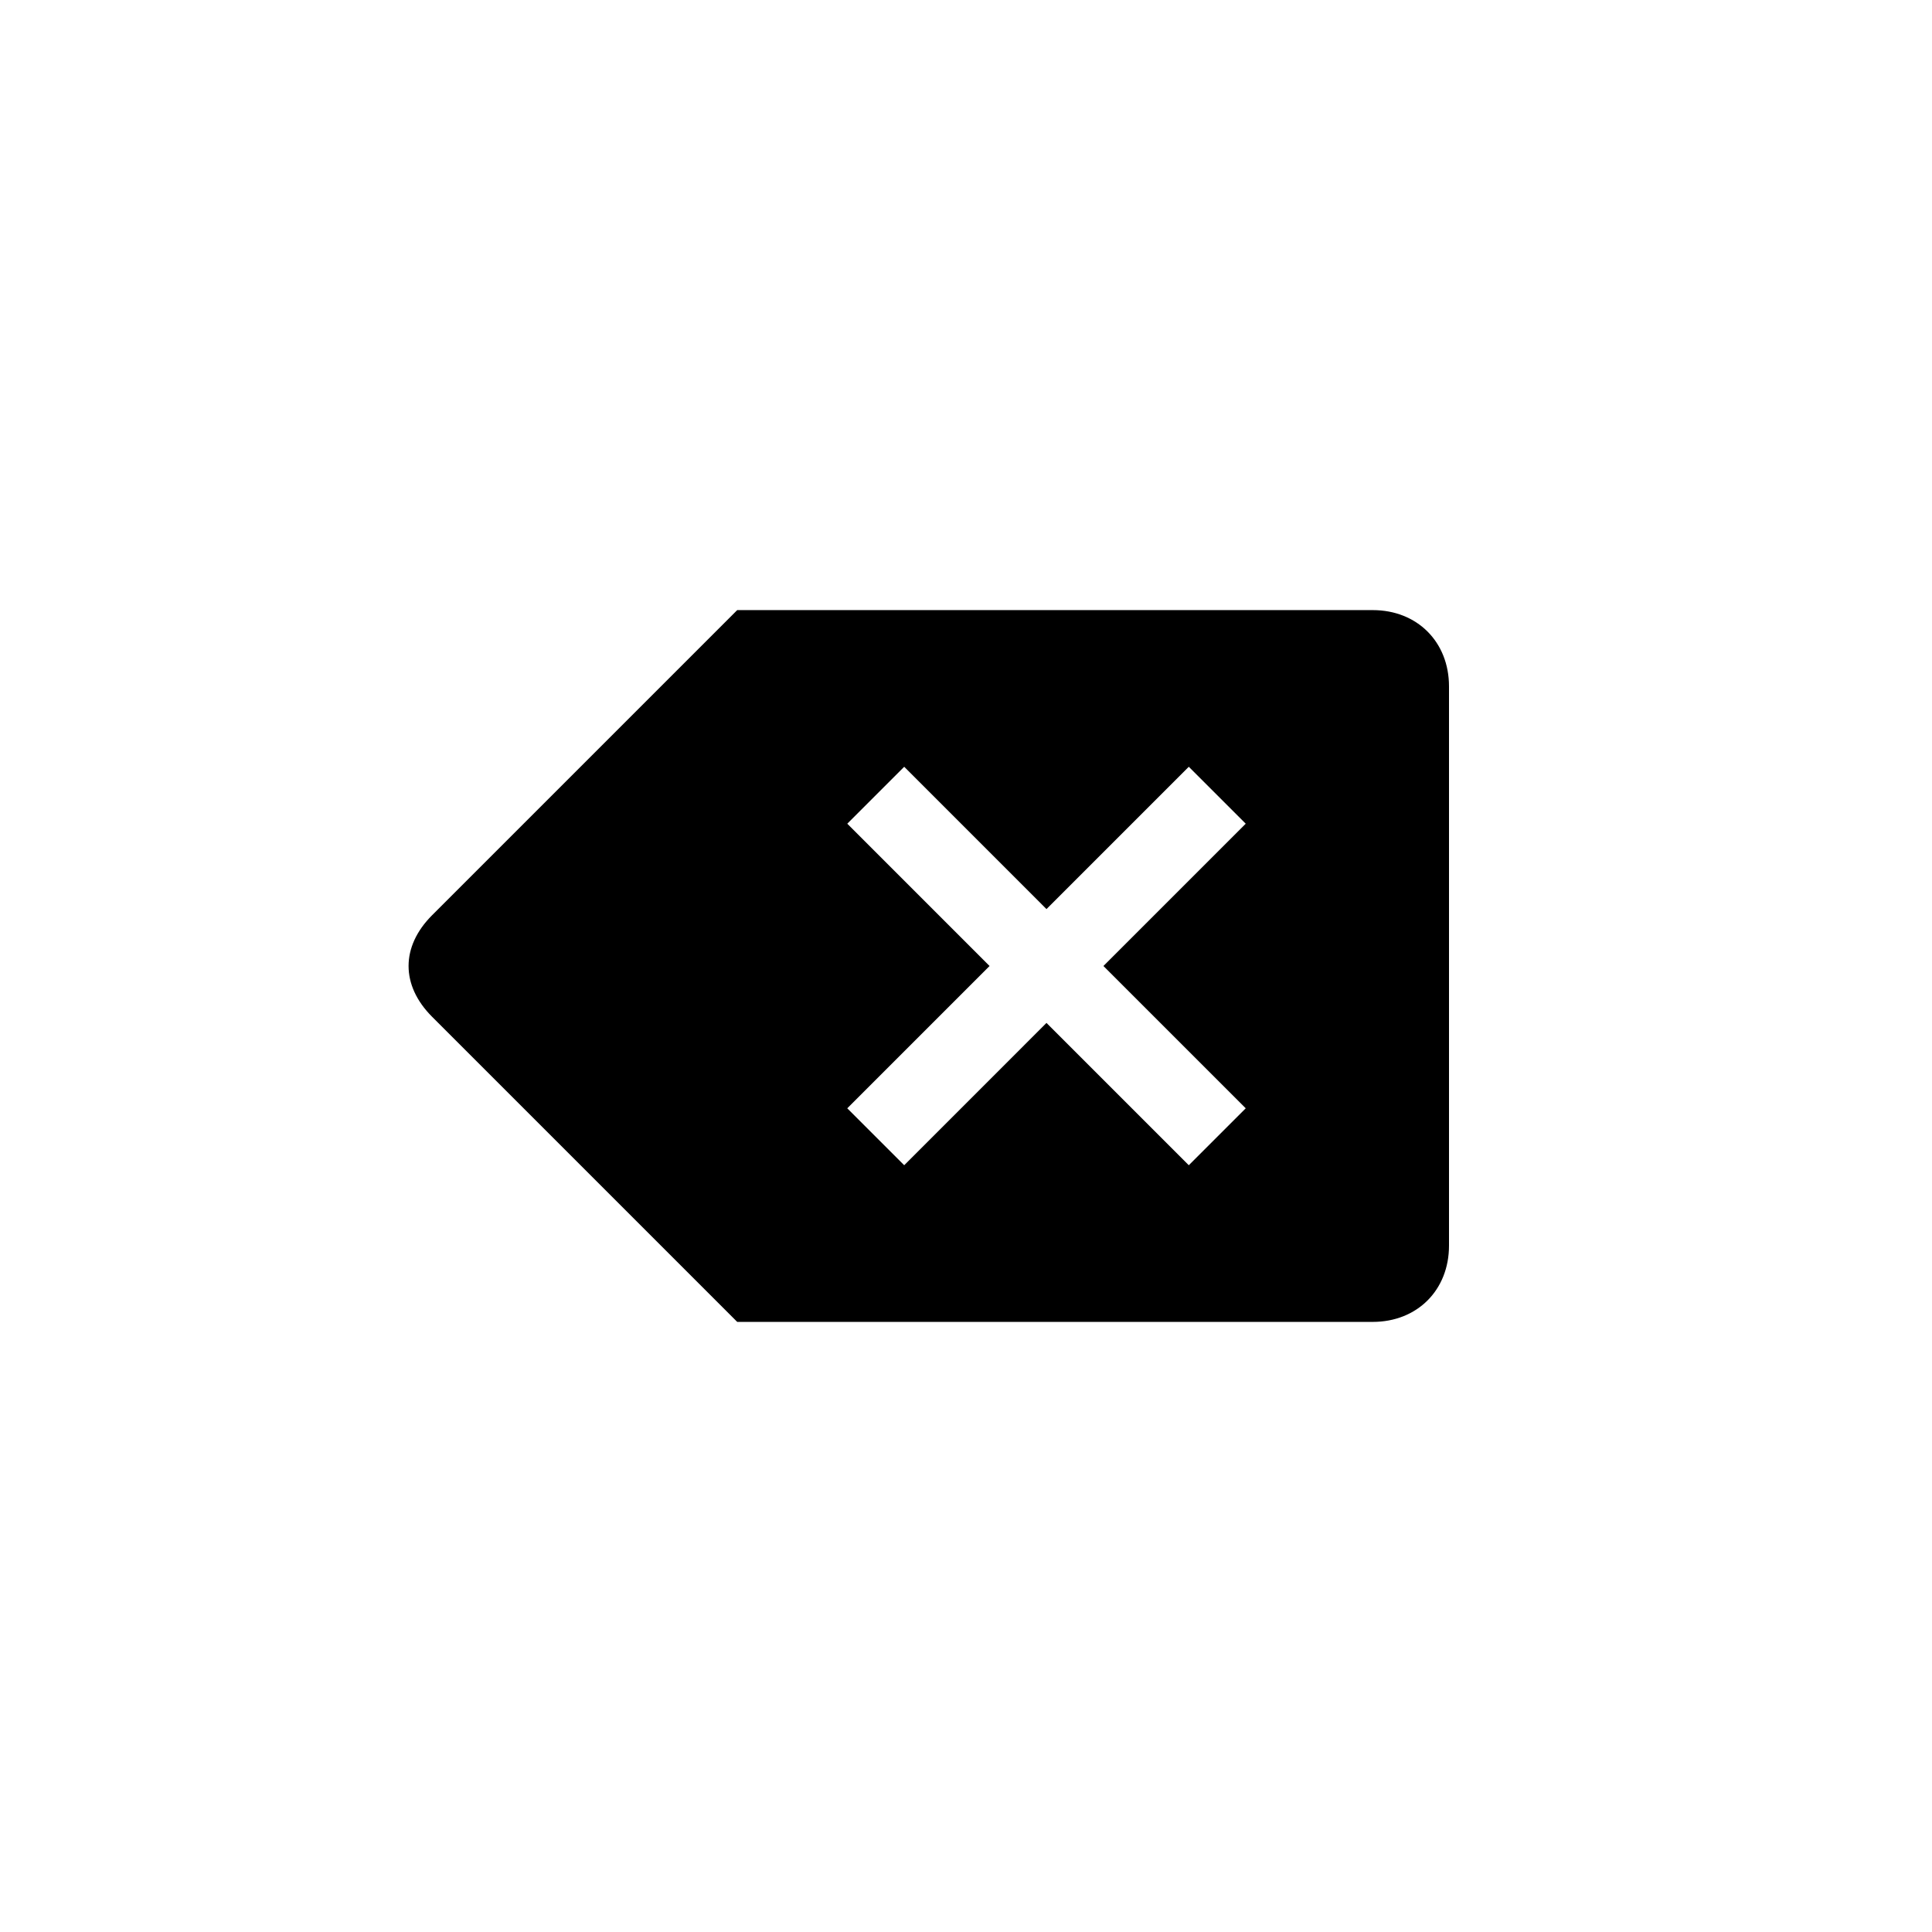
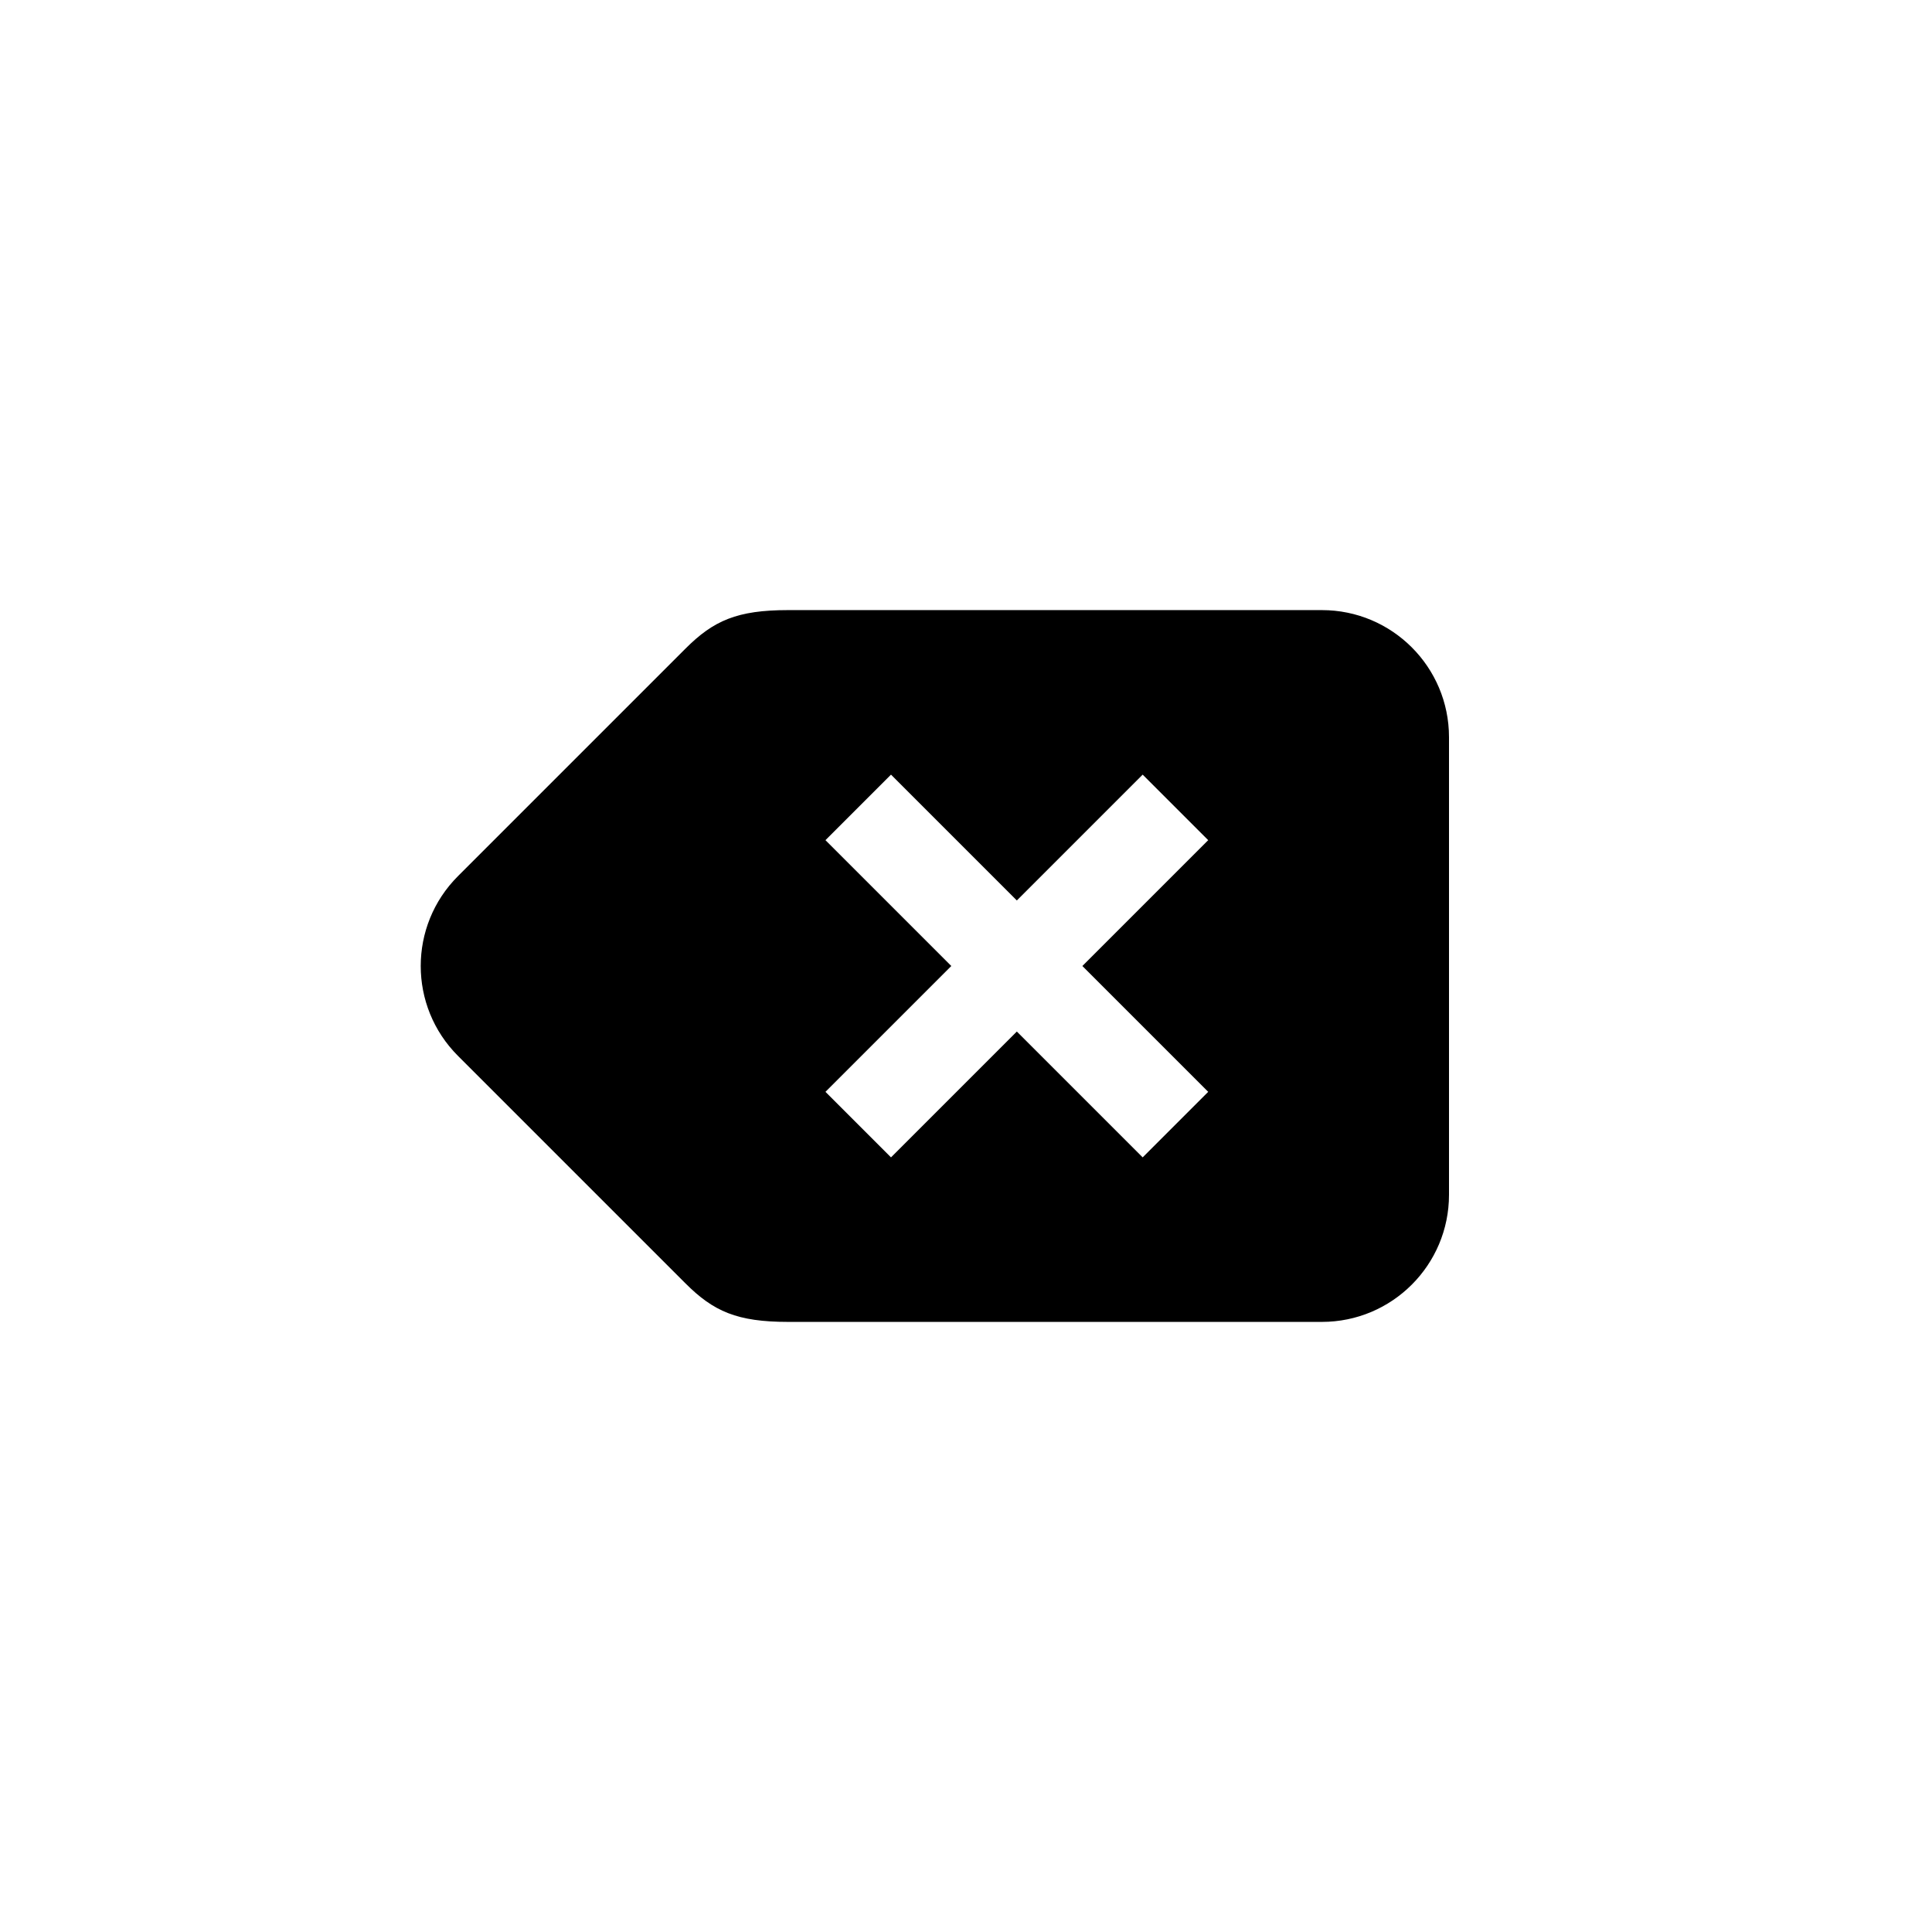
<svg xmlns="http://www.w3.org/2000/svg" version="1.1" baseProfile="full" width="76" height="76" viewBox="0 0 76.00 76.00" enable-background="new 0 0 76.00 76.00" xml:space="preserve">
-   <path fill="#000000" fill-opacity="1" stroke-width="0.2" stroke-linejoin="round" d="M 54,24L 29,24L 17,36C 15.763,37.237 15.763,38.763 17,40L 29,52L 54,52C 55.749,52 57,50.749 57,49L 57,27C 57,25.251 55.749,24 54,24 Z M 35.569,45.837L 33.329,43.598L 38.927,38L 33.33,32.402L 35.569,30.163L 41.166,35.761L 46.764,30.163L 49.004,32.402L 43.406,38L 49.004,43.598L 46.764,45.837L 41.166,40.239L 35.569,45.837 Z " />
+   <path fill="#000000" fill-opacity="1" stroke-width="0.2" stroke-linejoin="round" d="M 18.015,41.535C 16.062,39.583 16.062,36.417 18.015,34.465L 26.965,25.515C 28.068,24.411 29,24 31,24L 52,24C 54.761,24 57,26.239 57,29L 57,47C 57,49.761 54.761,52 52,52L 31,52C 29,52 28.068,51.589 26.965,50.485L 18.015,41.535 Z M 47.528,42.95L 42.578,38L 47.528,33.05L 44.95,30.472L 40,35.422L 35.05,30.472L 32.472,33.05L 37.422,38L 32.472,42.95L 35.05,45.528L 40,40.578L 44.95,45.528L 47.528,42.95 Z " />
</svg>
